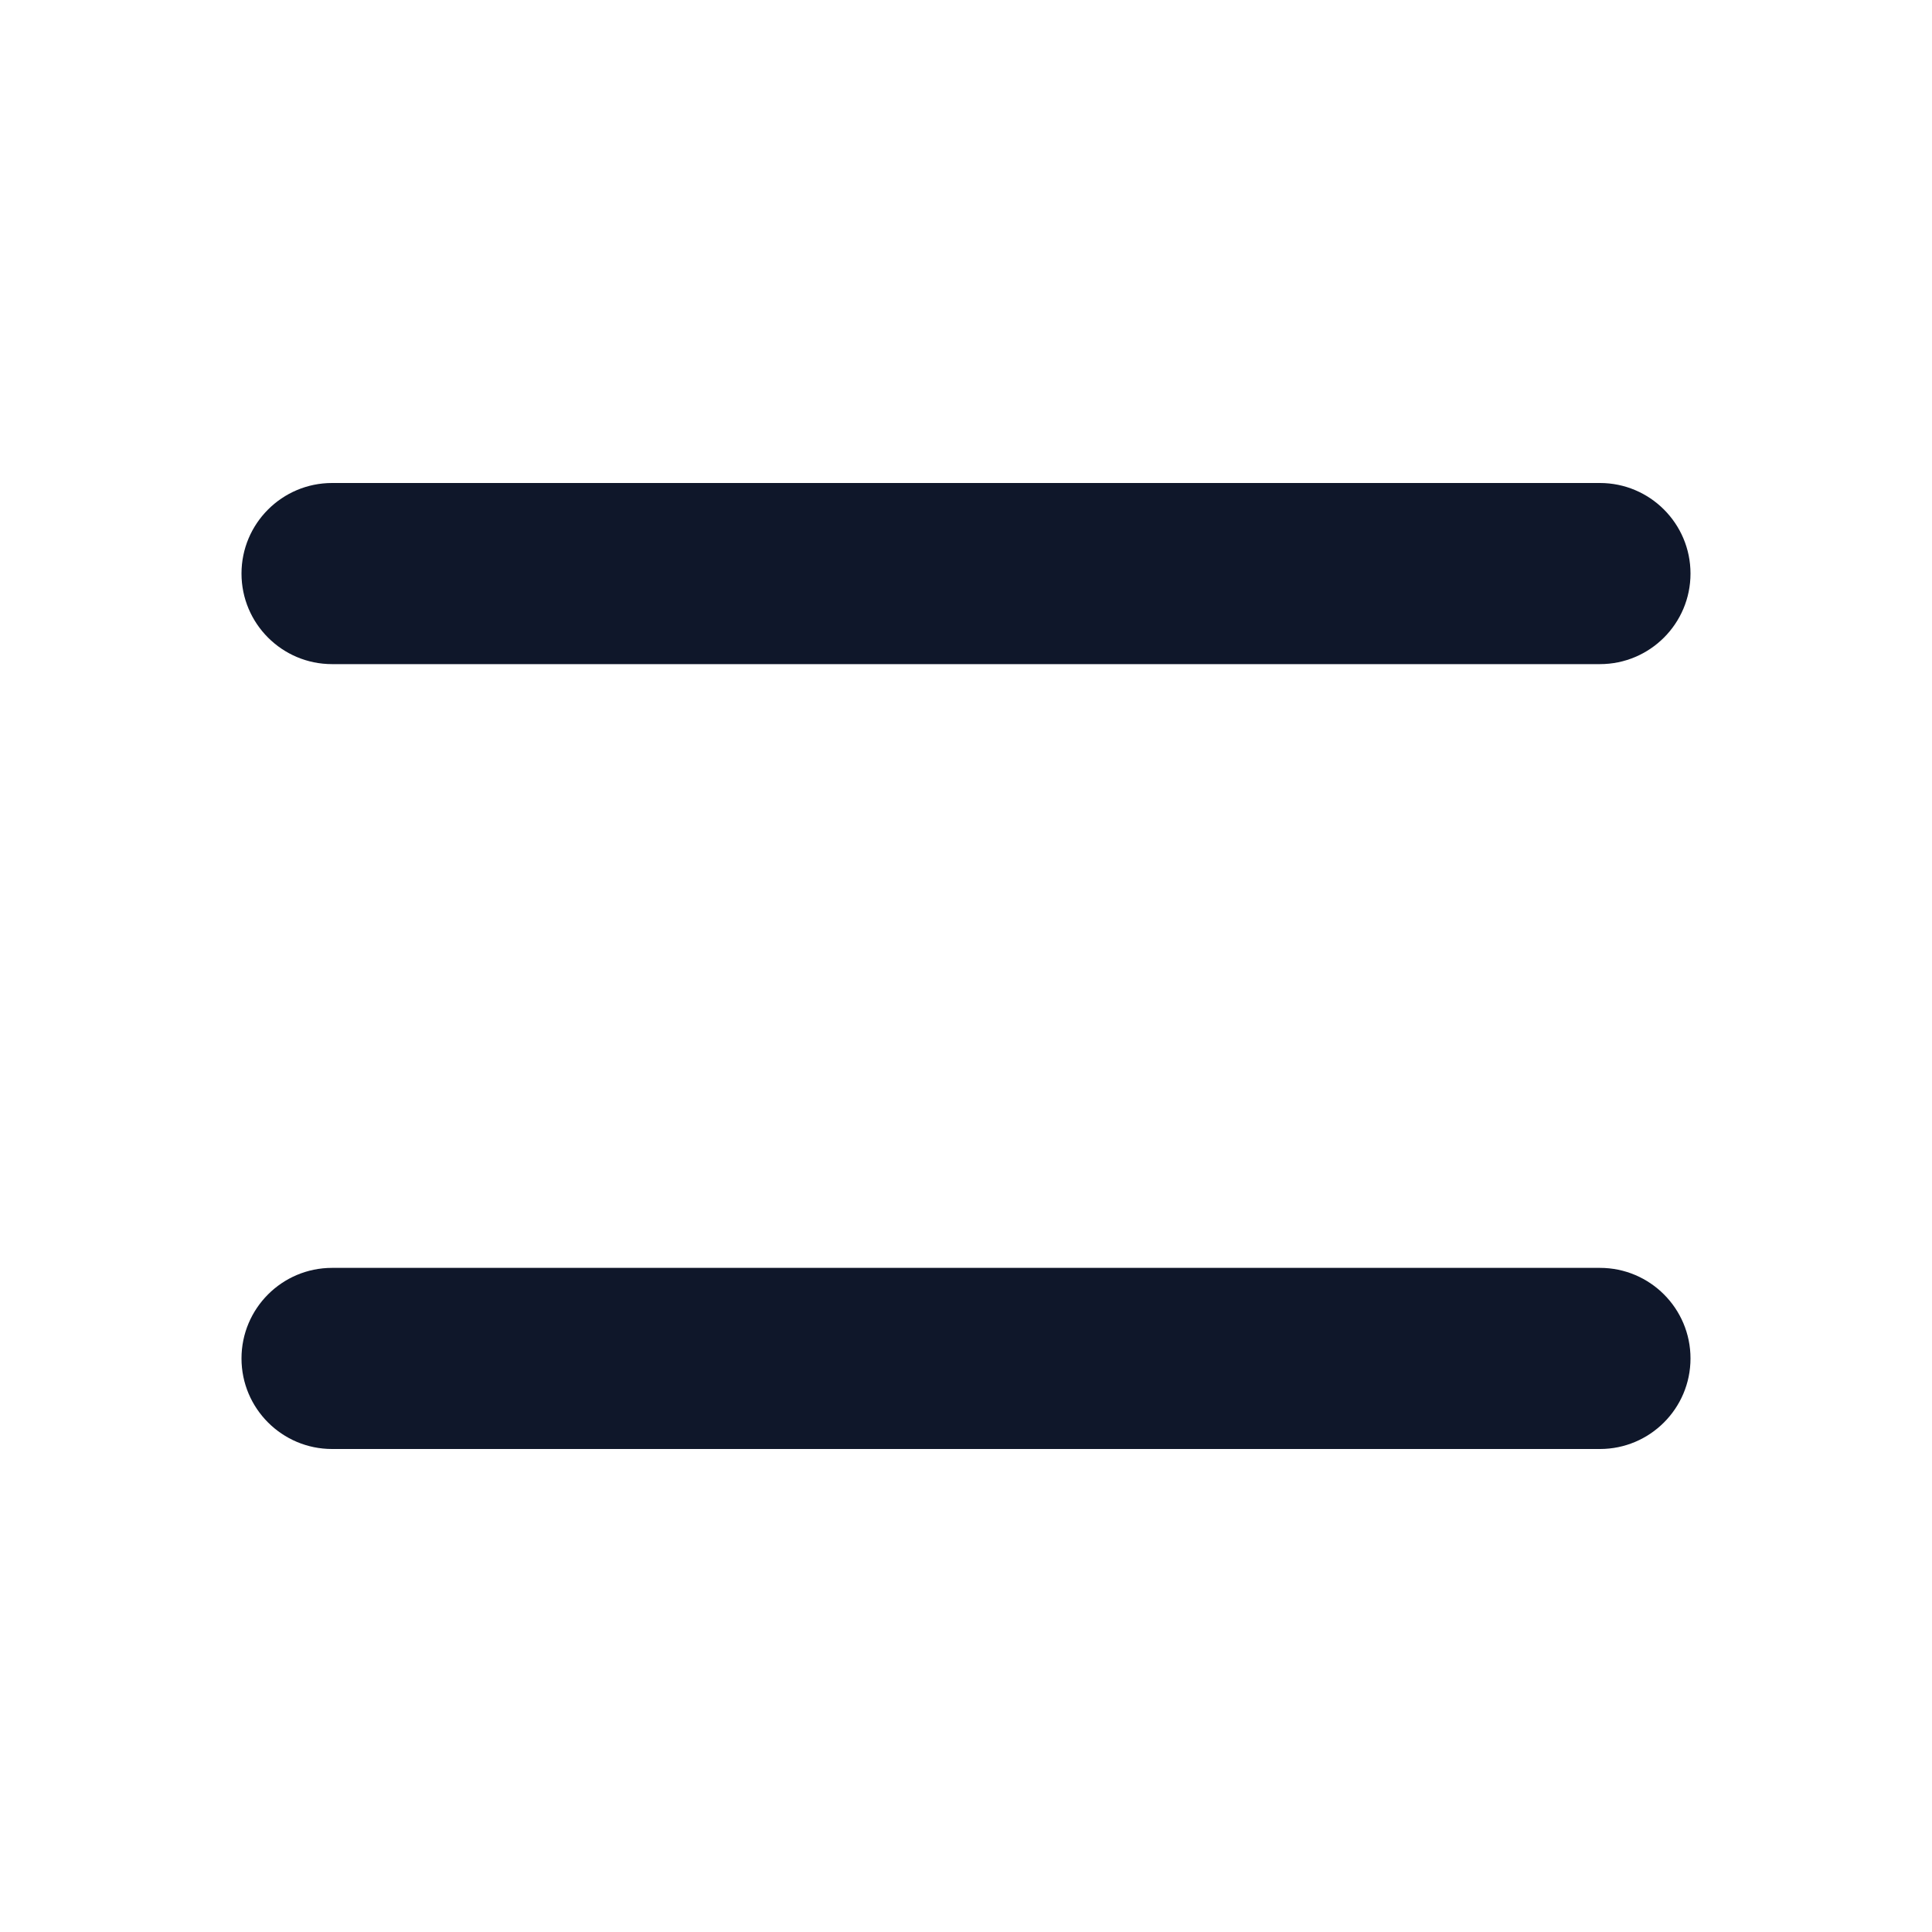
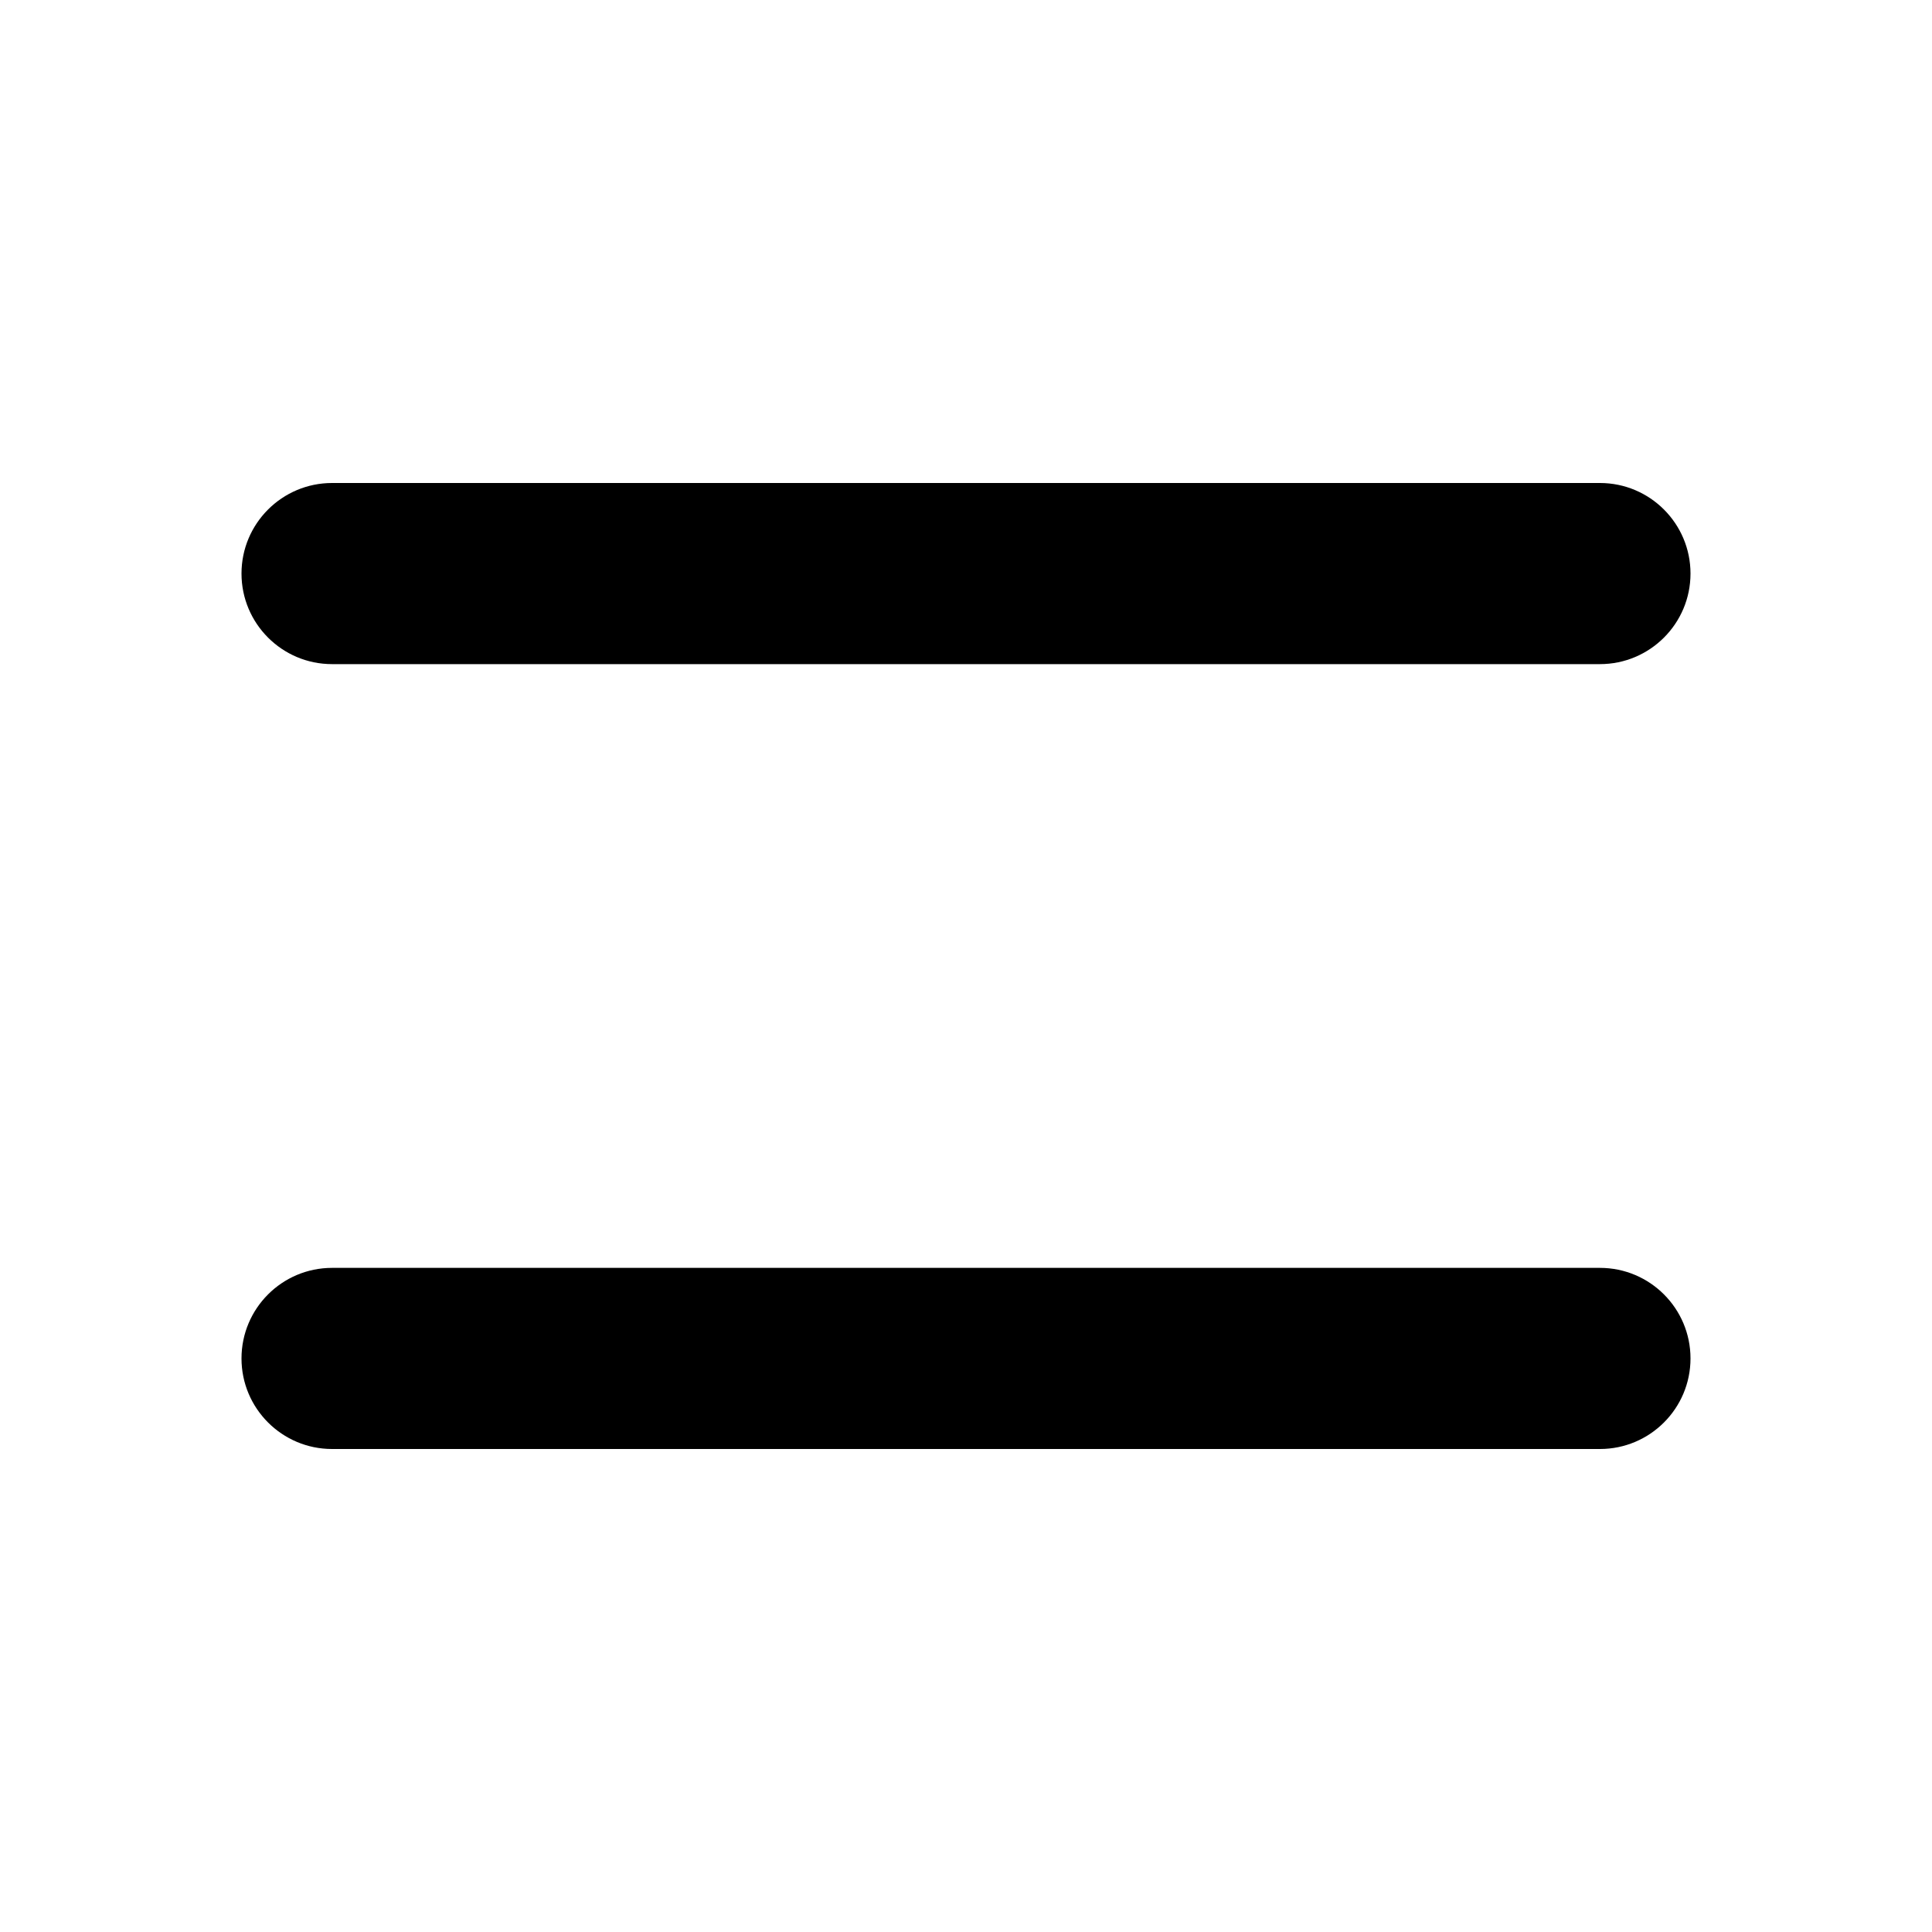
<svg xmlns="http://www.w3.org/2000/svg" width="16" height="16" viewBox="0 0 16 16" fill="none">
-   <path fill-rule="evenodd" clip-rule="evenodd" d="M2 4.75C2 4.336 2.336 4 2.75 4H13.25C13.664 4 14 4.336 14 4.75C14 5.164 13.664 5.5 13.25 5.5H2.75C2.336 5.5 2 5.164 2 4.75ZM2 11.25C2 10.836 2.336 10.5 2.75 10.5H13.25C13.664 10.5 14 10.836 14 11.25C14 11.664 13.664 12 13.25 12H2.75C2.336 12 2 11.664 2 11.25Z" fill="#0F172A" />
+   <path fill-rule="evenodd" clip-rule="evenodd" d="M2 4.75C2 4.336 2.336 4 2.75 4H13.25C13.664 4 14 4.336 14 4.75C14 5.164 13.664 5.5 13.25 5.5H2.75C2.336 5.5 2 5.164 2 4.75ZM2 11.25C2 10.836 2.336 10.5 2.75 10.5H13.25C13.664 10.5 14 10.836 14 11.25C14 11.664 13.664 12 13.25 12H2.75C2.336 12 2 11.664 2 11.25Z" fill="currentColor" />
</svg>
